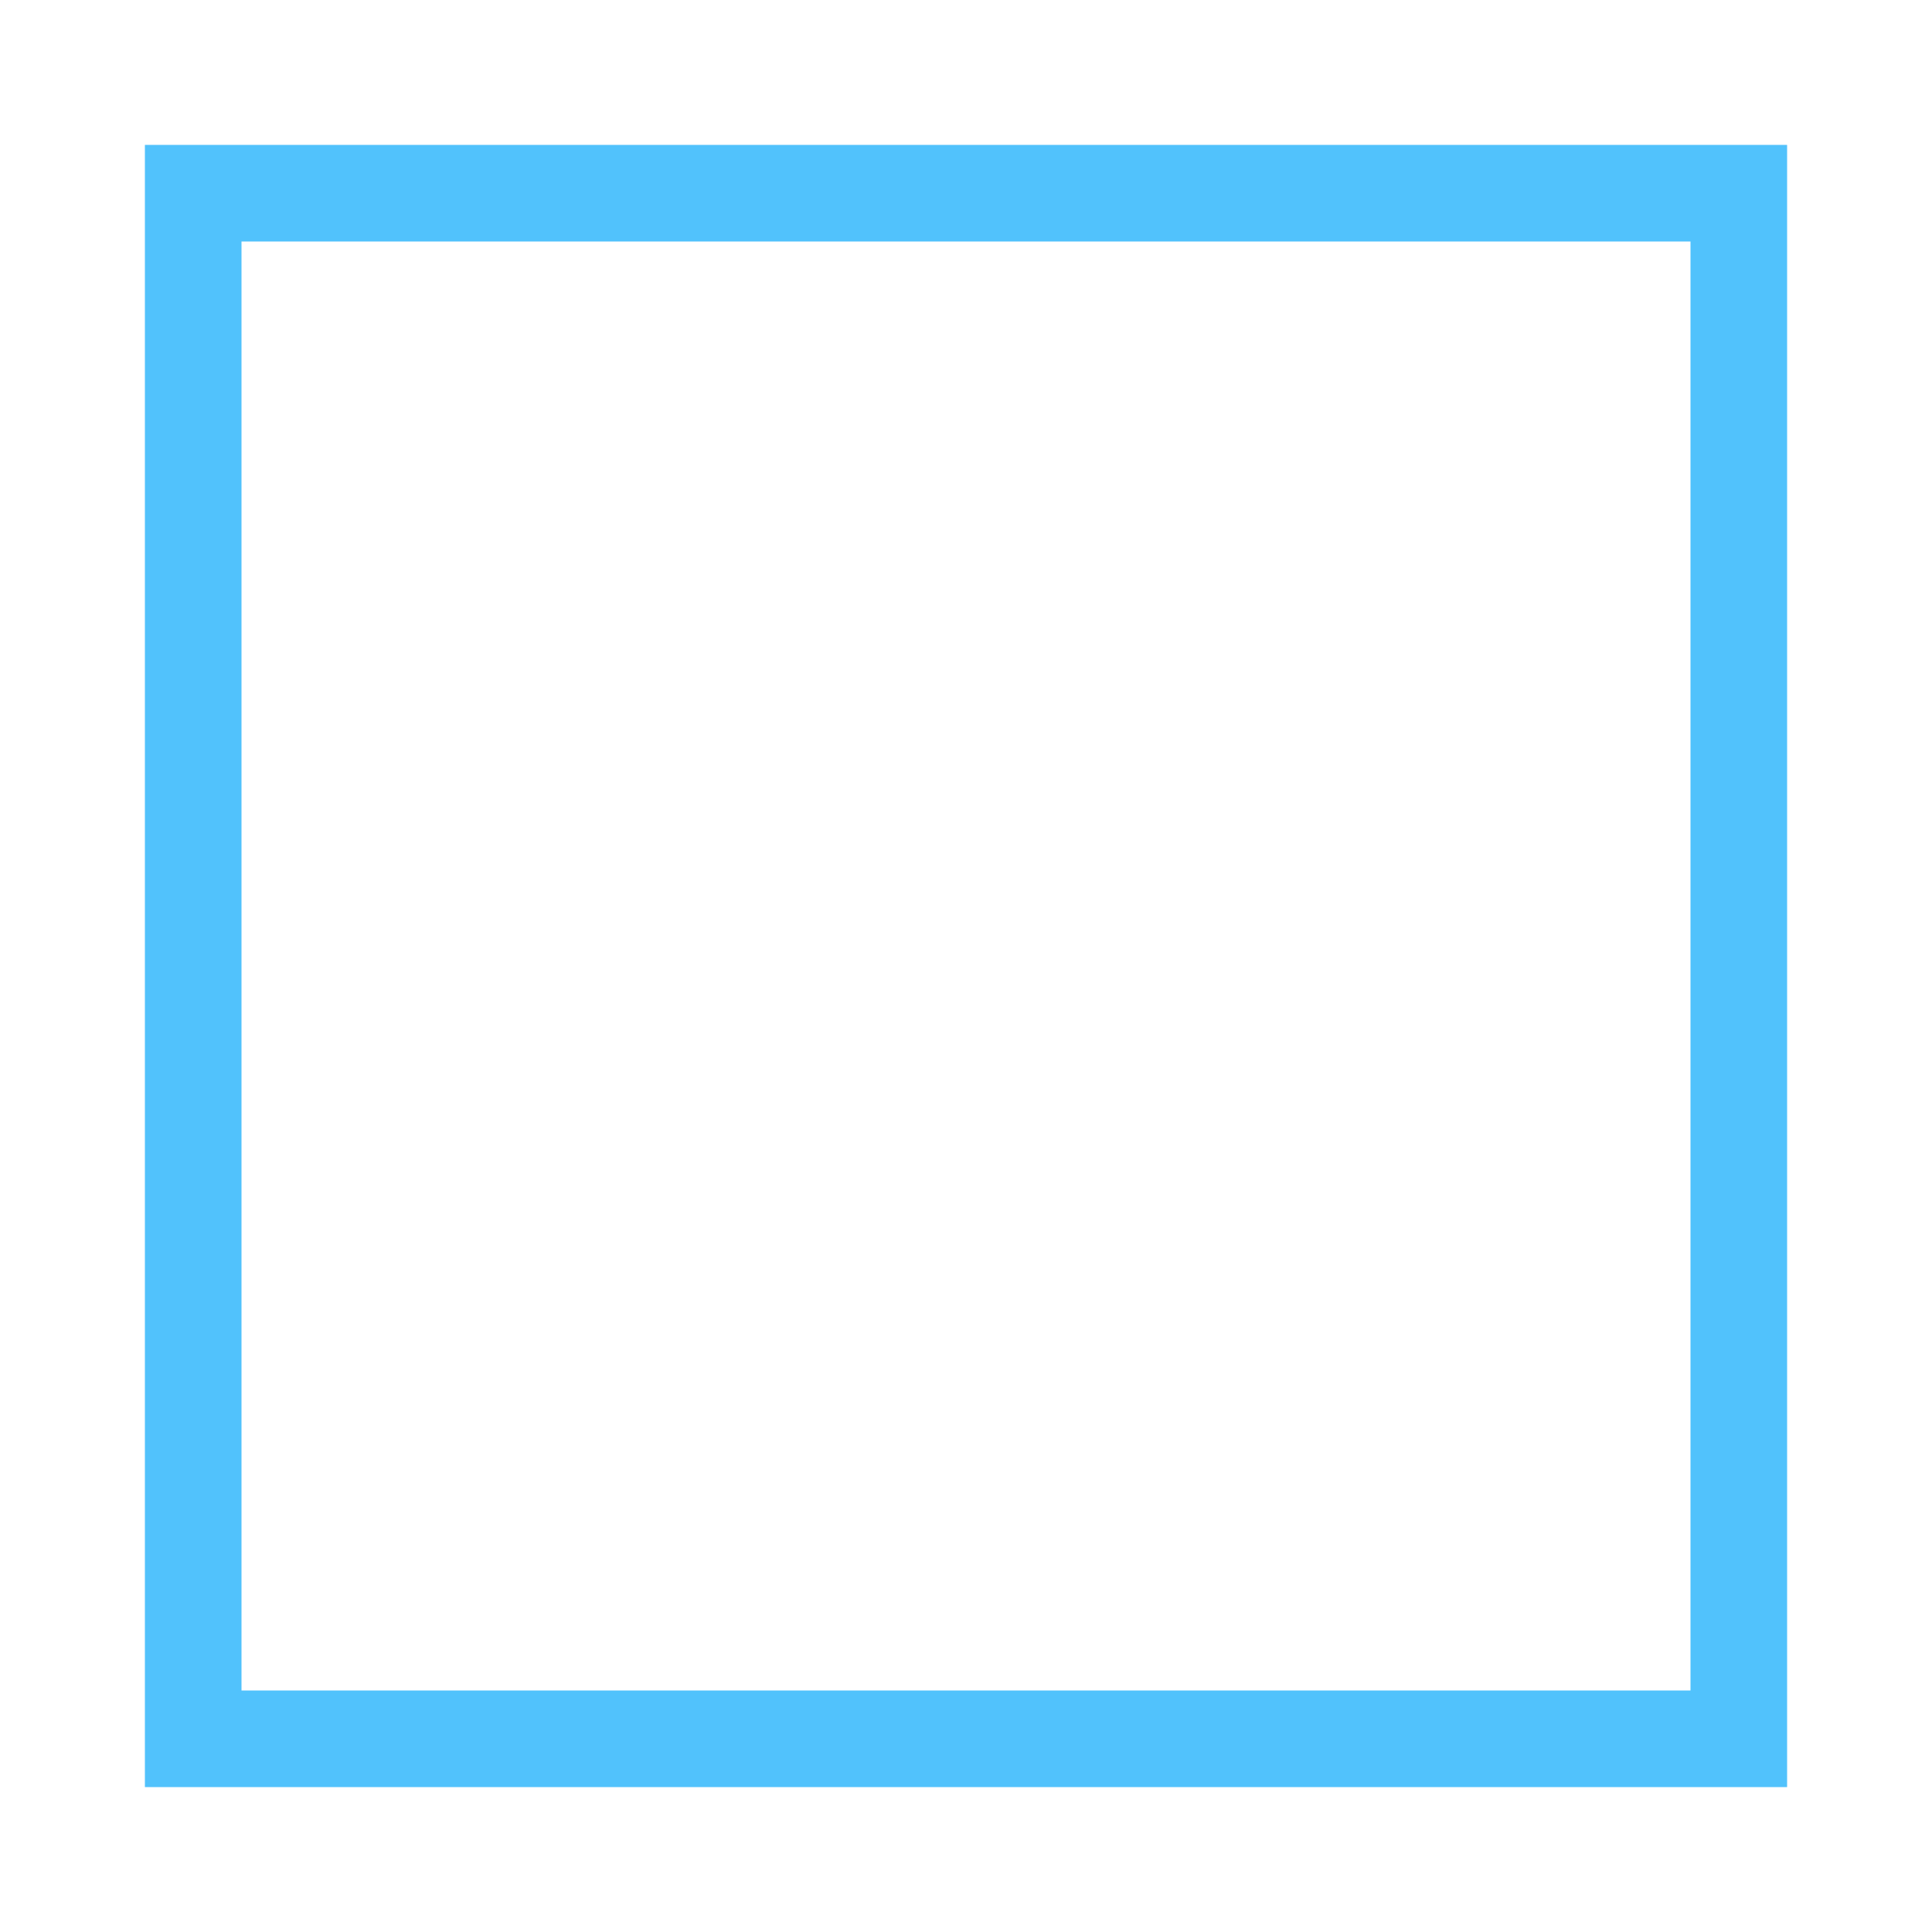
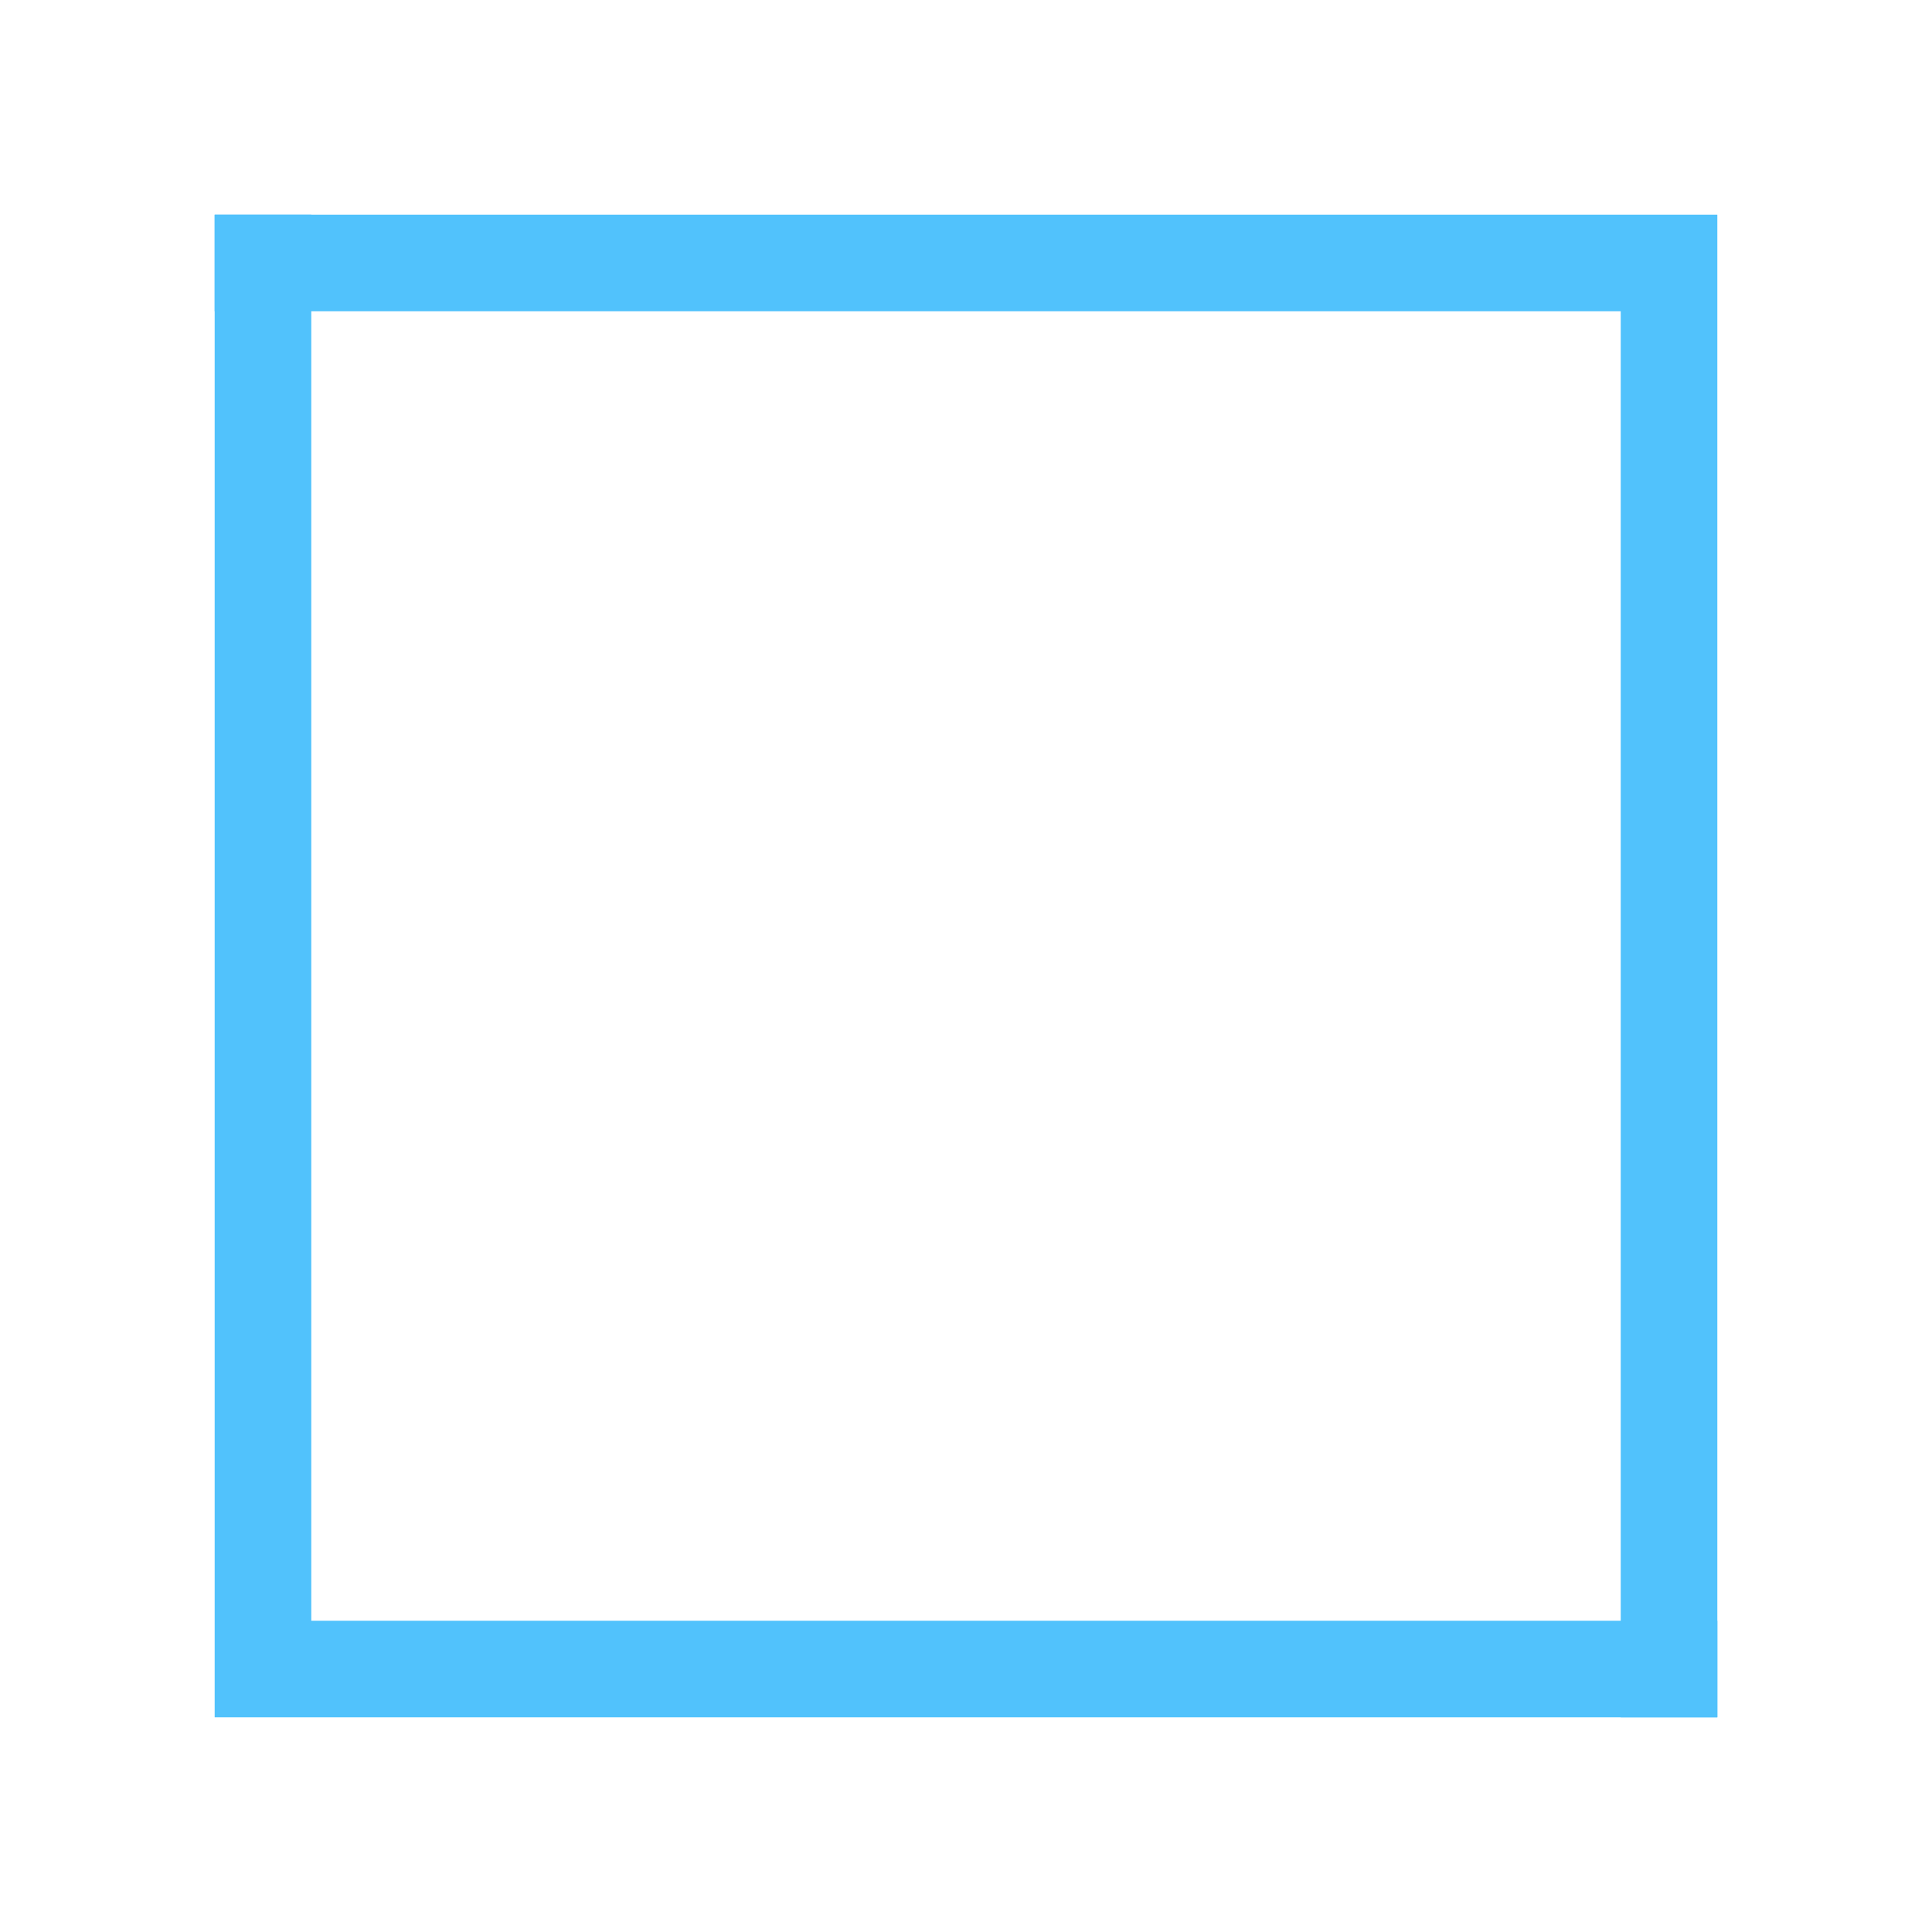
- <svg x="0pt" y="0pt" width="1000pt" height="1000pt" viewBox="0 0 1000 1000" enable-background="new 0 0 1000 1000" xml:space="preserve">
-   <path d="M100,100 h800 v800 h-800 v-800 z" fill="none" stroke="#51c2fc" stroke-width="50" />
+ <svg x="0px" y="0px" width="18px" height="18px" viewBox="0 0 18 18" enable-background="new 0 0 18 18" xml:space="preserve">
+   <path d="M2,2 h14 v14 h-0.9 v-13.1 h-13.1 z" fill="#51c2fc" />
+   <path d="M16,16 h-14 v-14 h0.9 v13.1 h13.1 z" fill="#51c2fc" />
</svg>
